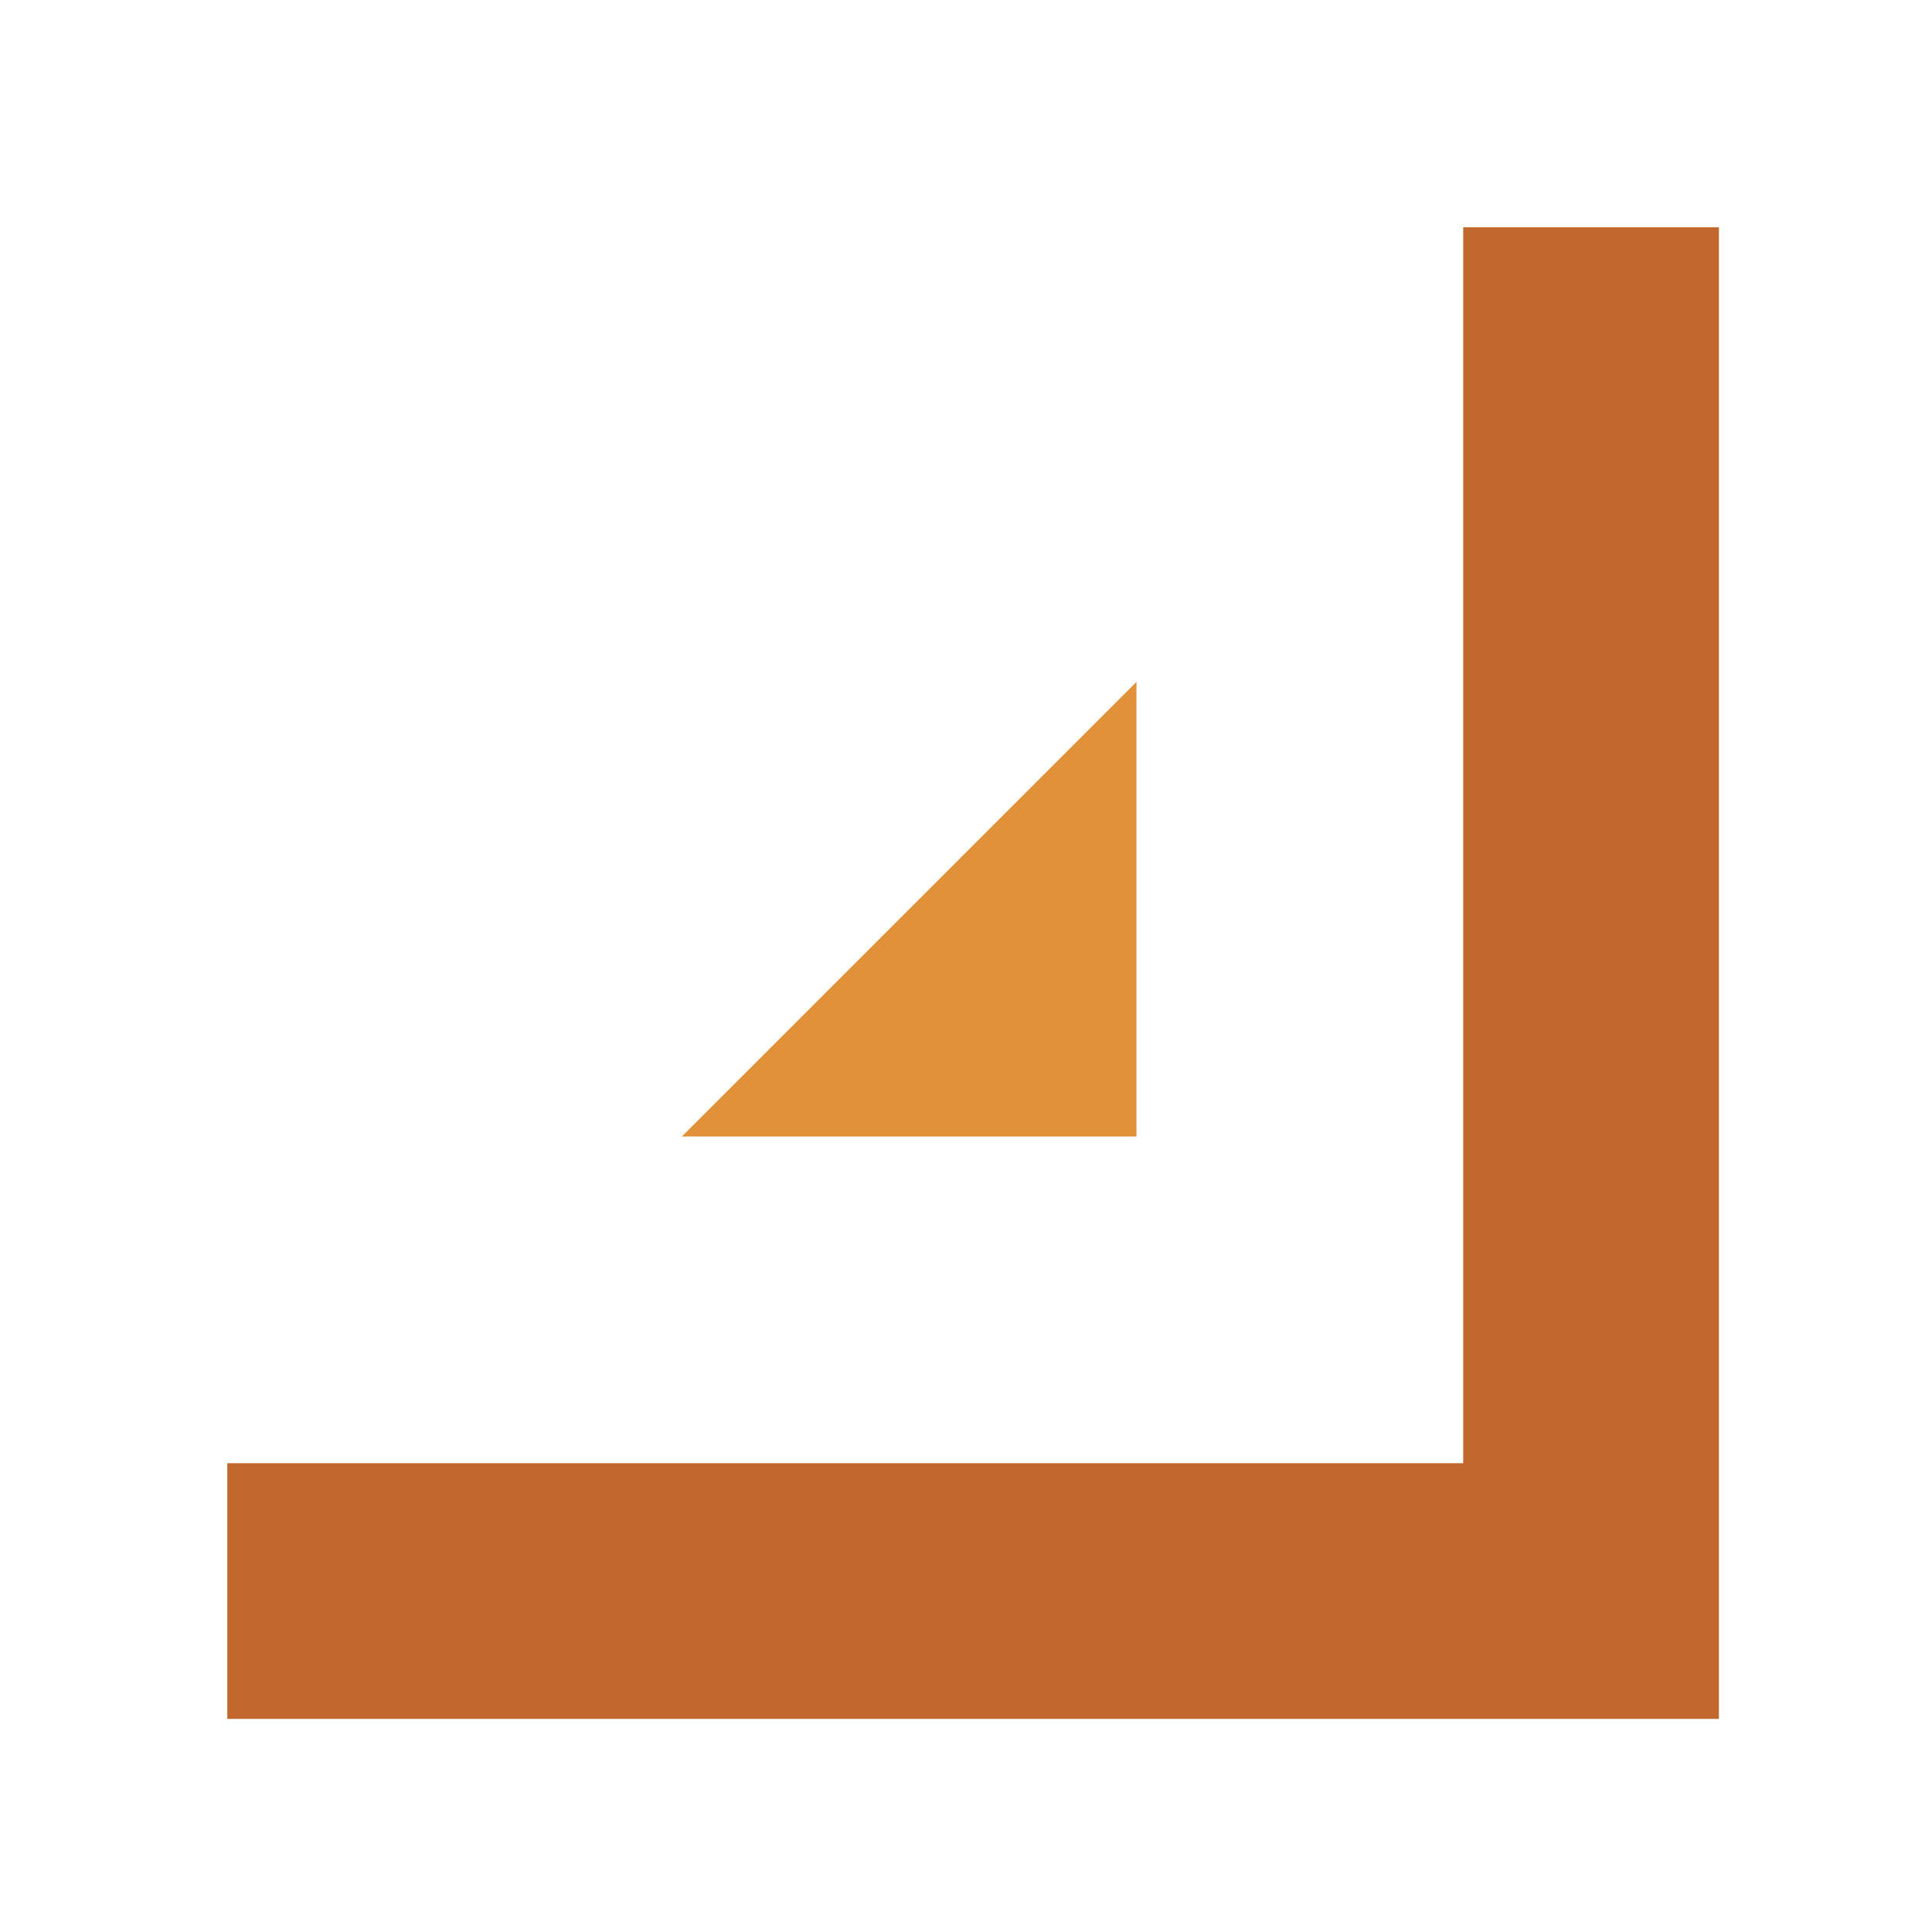
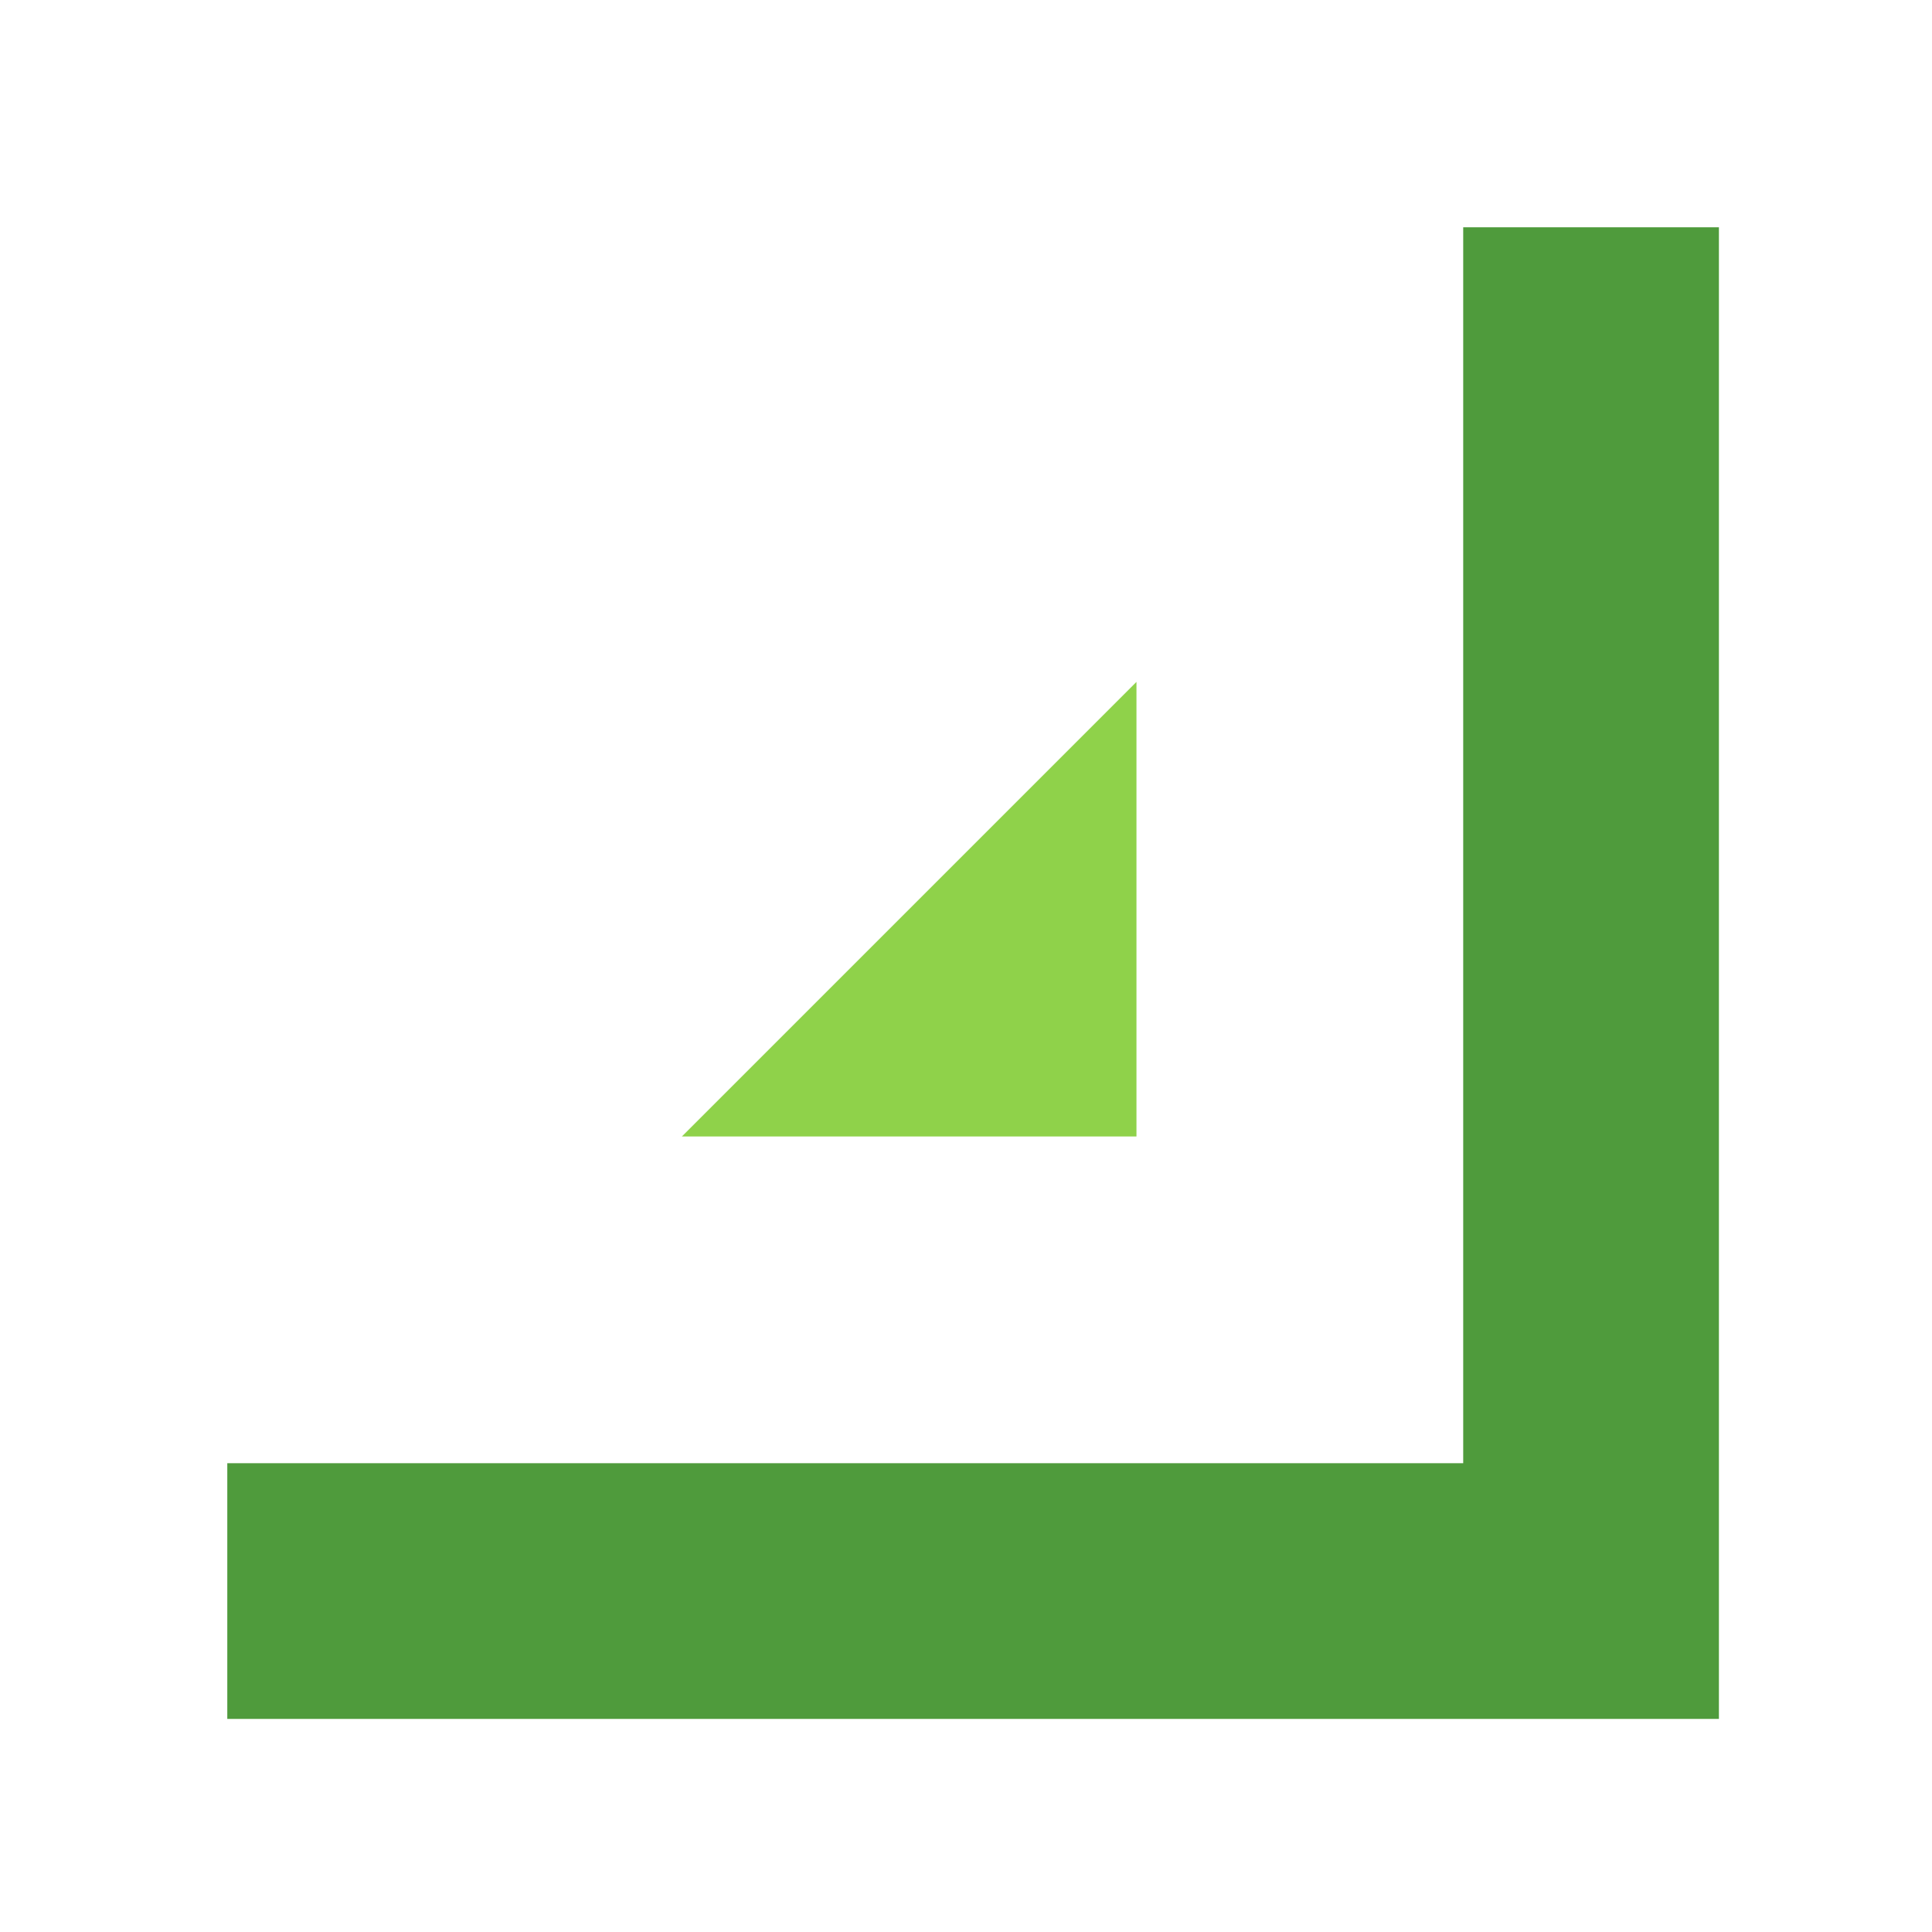
<svg xmlns="http://www.w3.org/2000/svg" viewBox="0 0 34 34" fill="none">
  <g transform="translate(34,34) scale(-1,-1)">
-     <path d="M6 30 L6 6 L30 6" stroke="#c2682f" stroke-width="4.5" stroke-linejoin="miter" />
-     <path d="M14 14 L22 14 L14 22 Z" fill="#e0913a" />
+     <path d="M6 30 L6 6 L30 6" stroke="#4f9b3c" stroke-width="4.5" stroke-linejoin="miter" />
+     <path d="M14 14 L22 14 L14 22 Z" fill="#8fd24a" />
  </g>
</svg>
